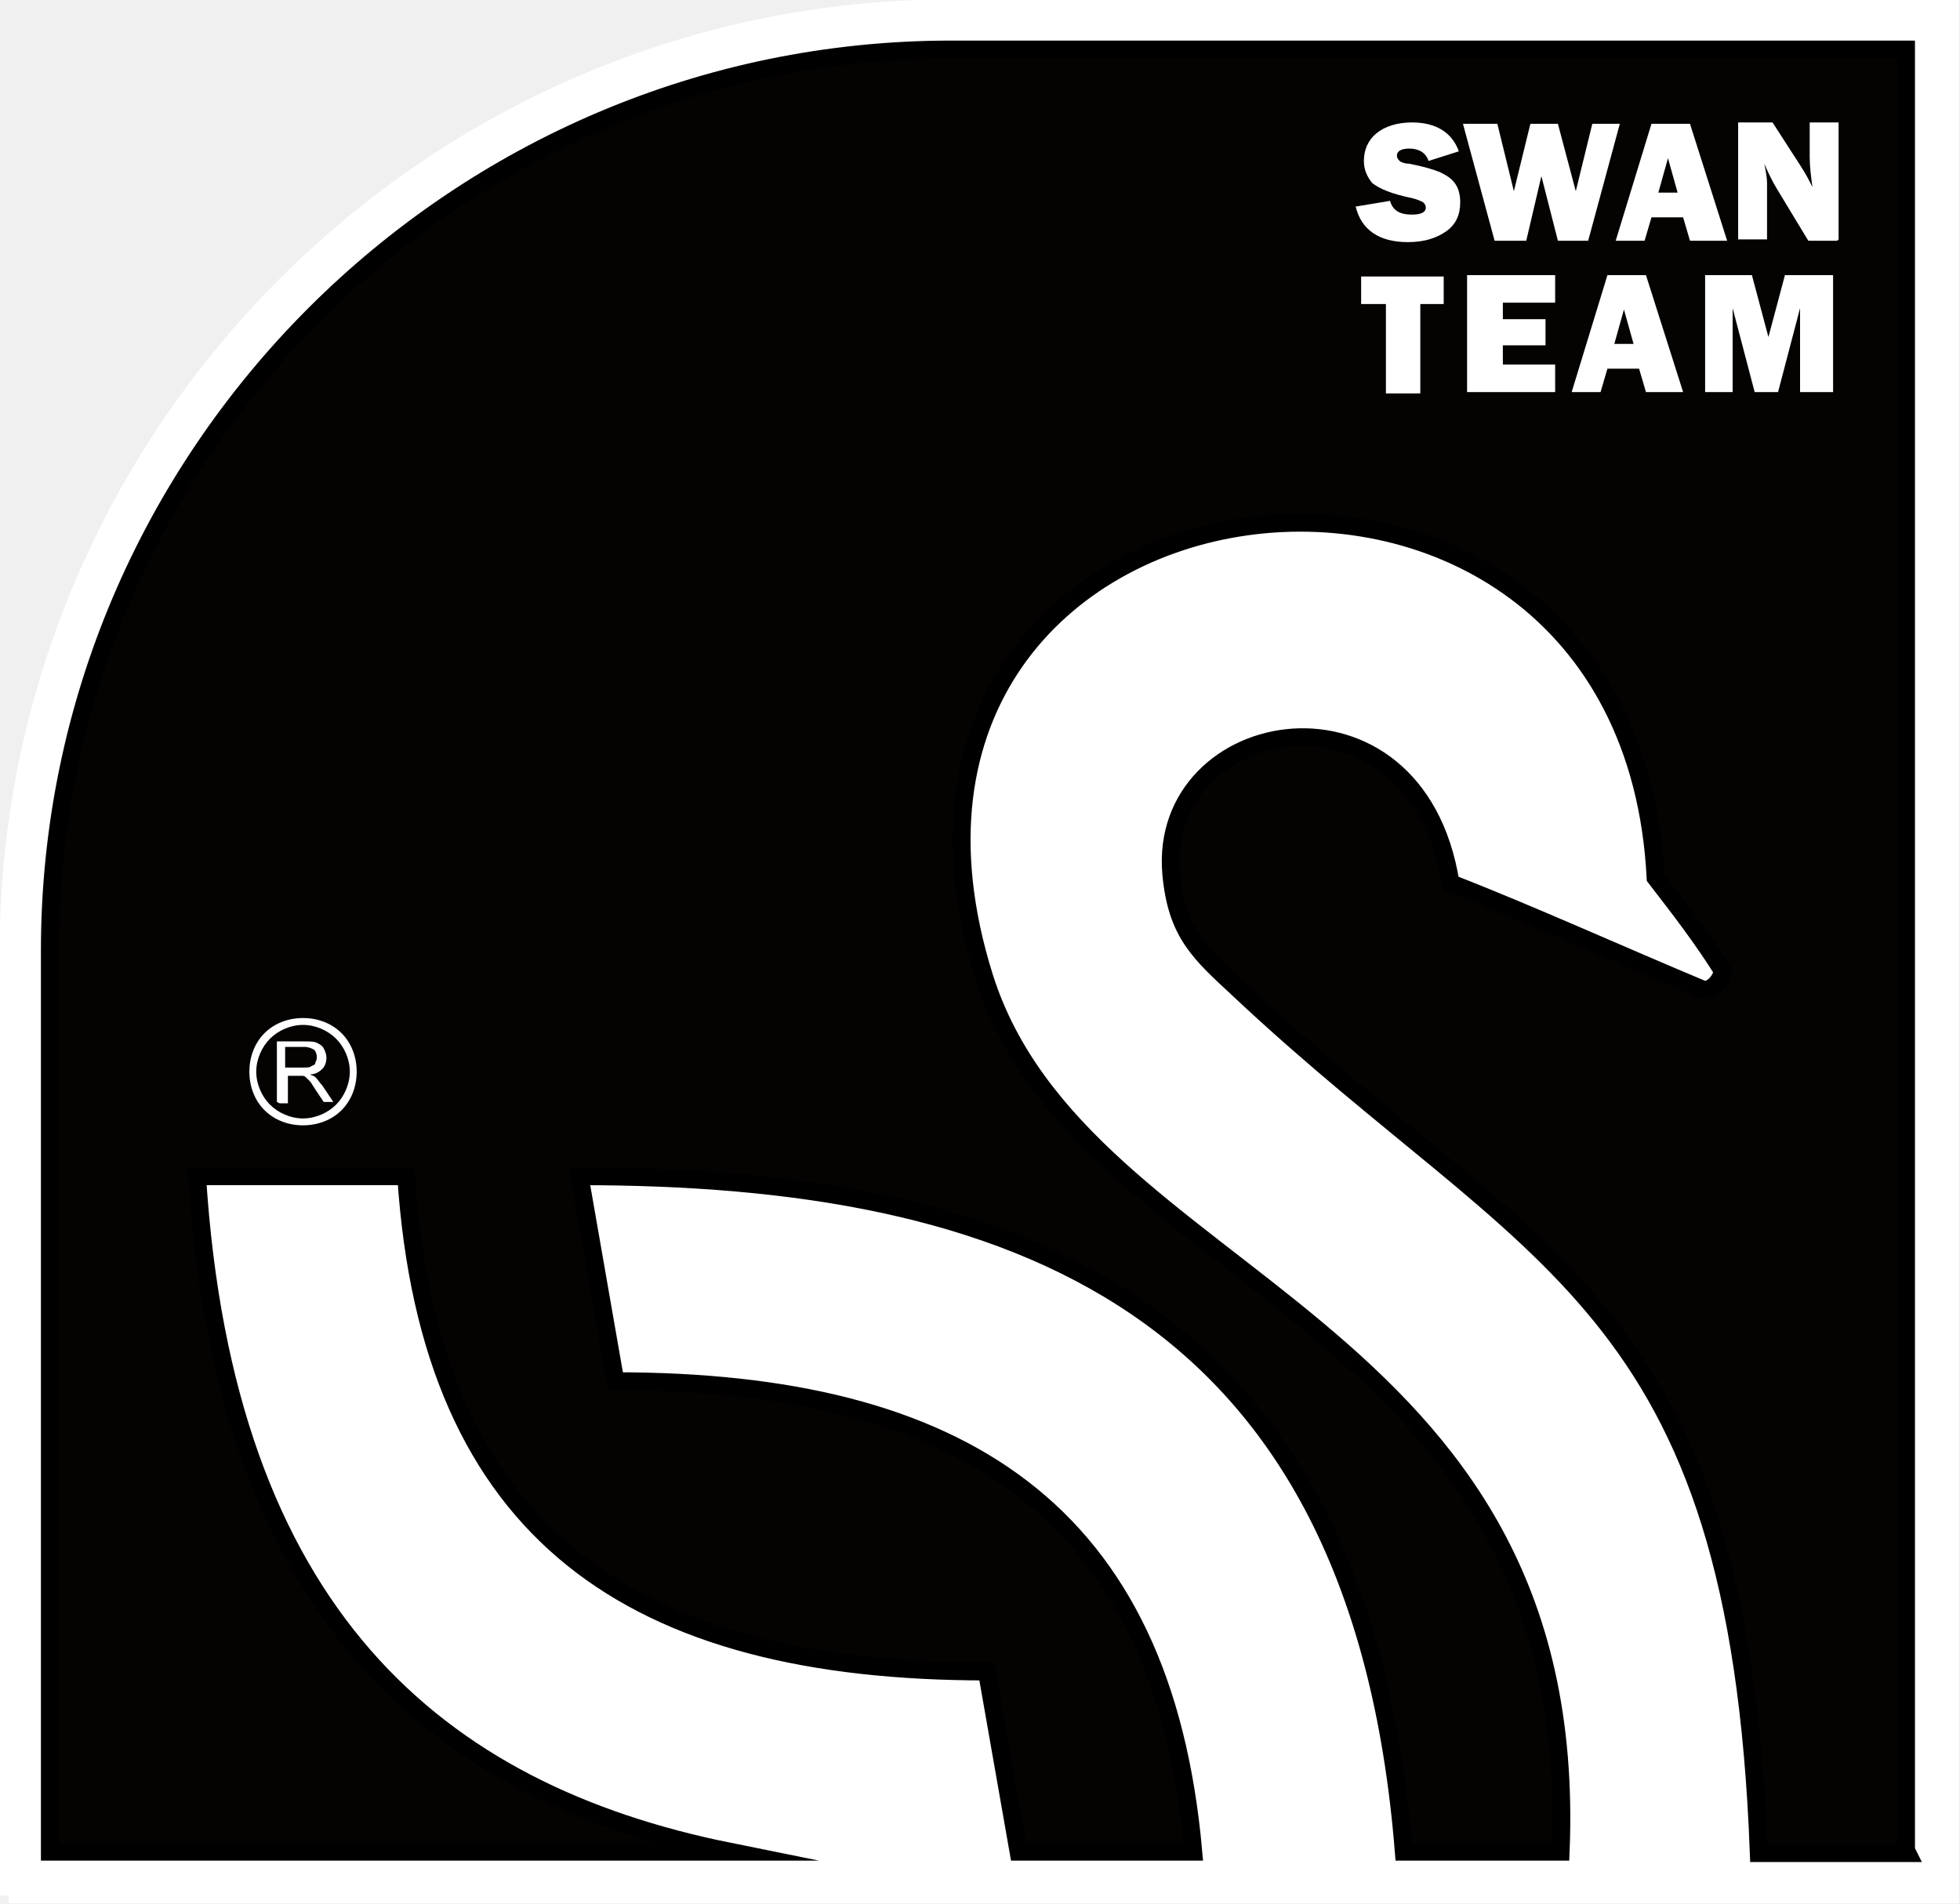
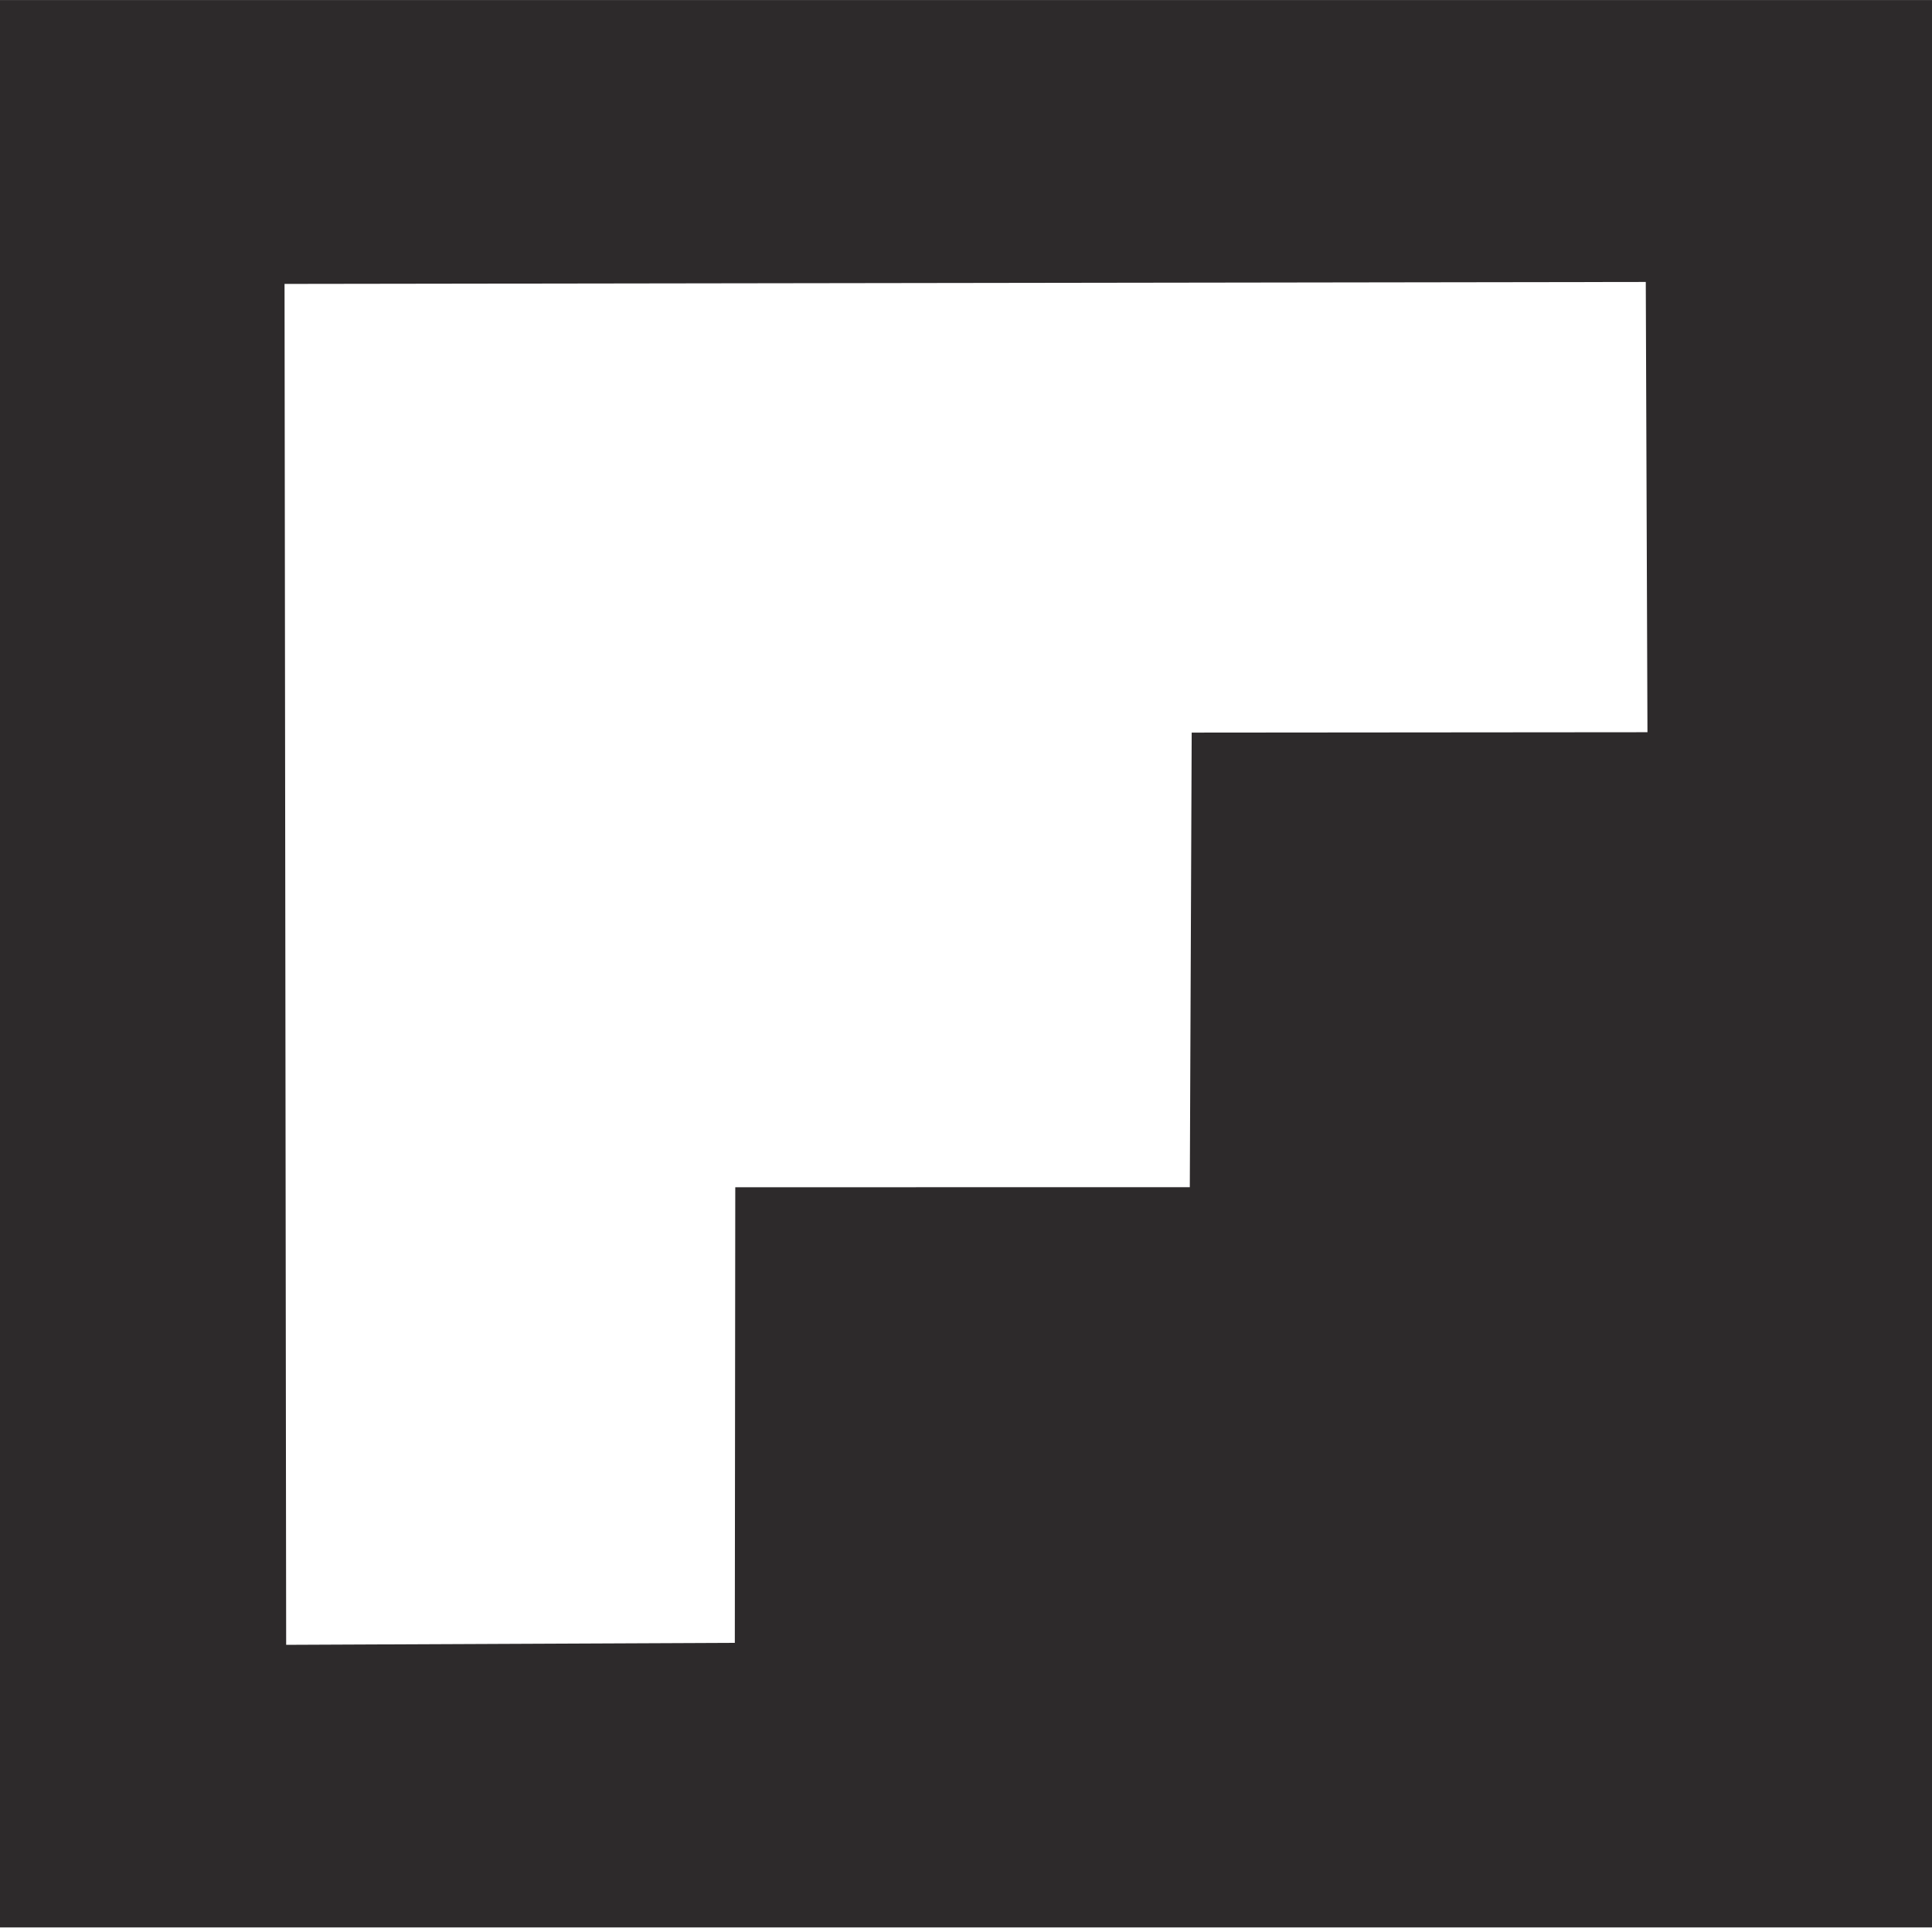
- <svg xmlns="http://www.w3.org/2000/svg" xml:space="preserve" width="0.88in" height="0.855in" version="1.1" style="shape-rendering:geometricPrecision; text-rendering:geometricPrecision; image-rendering:optimizeQuality; fill-rule:evenodd; clip-rule:evenodd" viewBox="0 0 14.24 13.84">
+ <svg xmlns="http://www.w3.org/2000/svg" xml:space="preserve" width="7.853in" height="7.835in" version="1.1" style="shape-rendering:geometricPrecision; text-rendering:geometricPrecision; image-rendering:optimizeQuality; fill-rule:evenodd; clip-rule:evenodd" viewBox="0 0 4354.07 4343.82">
  <defs>
    <style type="text/css">
   
-     .str0 {stroke:white;stroke-width:0.13;stroke-miterlimit:22.926}
-     .str1 {stroke:black;stroke-width:0.13;stroke-miterlimit:22.926}
-     .fil0 {fill:white}
-     .fil1 {fill:#050202}
-     .fil2 {fill:white;fill-rule:nonzero}
+     .str0 {stroke:#2D2A2B;stroke-width:4.37;stroke-miterlimit:2.613}
+     .fil0 {fill:#2D2A2B}
+     .fil1 {fill:white}
   
  </style>
  </defs>
  <g id="Layer_x0020_1">
-     <g id="_128820384">
-       <path class="fil0 str0" d="M0.06 13.78l0 -6.86c0,-3.77 3.08,-6.86 6.86,-6.86l7.25 0 0 13.71c-9.5,0 -0.3,0 -14.11,0z" />
-       <path class="fil1 str1" d="M13.86 13.47l-1.08 0c-0.15,-4.04 -1.64,-4.27 -3.77,-6.27 -0.29,-0.27 -0.46,-0.41 -0.5,-0.85 -0.1,-1.16 1.78,-1.5 2.03,0.07 0.59,0.23 1.25,0.53 1.85,0.78 0.07,-0.02 0.11,-0.07 0.13,-0.14 -0.15,-0.24 -0.32,-0.46 -0.49,-0.68 -0.2,-3.91 -6.09,-3.14 -4.88,0.72 0.71,2.26 4.35,2.46 4.19,6.36l-1.14 0c-0.32,-4.01 -2.86,-4.91 -5.99,-4.91l0.26 1.49c2.51,0 3.98,0.94 4.2,3.42l-1.27 0 -0.23 -1.31c-2.57,0 -4.05,-0.99 -4.22,-3.6 -0.51,0 -1.01,-0 -1.52,-0 0.2,3.18 1.74,4.48 3.87,4.91l-4.94 0 0 -6.55c0,-3.6 2.95,-6.55 6.55,-6.55l6.94 0 0 13.09z" />
-       <path class="fil2" d="M9.86 1.5l0.24 -0.04c0.02,0.07 0.07,0.1 0.16,0.1 0.07,0 0.1,-0.02 0.1,-0.05 0,-0.02 -0.01,-0.03 -0.02,-0.04 -0.02,-0.01 -0.04,-0.02 -0.08,-0.03 -0.15,-0.03 -0.24,-0.07 -0.29,-0.11 -0.04,-0.05 -0.06,-0.1 -0.06,-0.16 0,-0.08 0.03,-0.15 0.09,-0.2 0.06,-0.05 0.15,-0.08 0.26,-0.08 0.17,0 0.29,0.07 0.34,0.21l-0.22 0.07c-0.02,-0.06 -0.07,-0.09 -0.14,-0.09 -0.06,0 -0.09,0.02 -0.09,0.05 0,0.02 0.01,0.03 0.02,0.04 0.01,0.01 0.04,0.02 0.07,0.02 0.1,0.02 0.17,0.04 0.22,0.06 0.04,0.02 0.08,0.04 0.11,0.08 0.03,0.04 0.04,0.09 0.04,0.14 0,0.09 -0.03,0.16 -0.1,0.21 -0.07,0.05 -0.16,0.08 -0.28,0.08 -0.21,0 -0.34,-0.09 -0.38,-0.26zm1.91 -0.6l-0.23 0.85 -0.22 0 -0.12 -0.47 -0.11 0.47 -0.23 0 -0.23 -0.85 0.25 0 0.12 0.49 0.12 -0.49 0.2 0 0.13 0.49 0.12 -0.49 0.2 0zm0.51 0.85l-0.05 -0.17 -0.23 0 -0.05 0.17 -0.21 0 0.26 -0.85 0.28 0 0.27 0.85 -0.27 0zm-0.23 -0.35l0.14 0 -0.07 -0.25 -0.07 0.25zm1.3 0.35l-0.21 0 -0.23 -0.38c-0.03,-0.05 -0.06,-0.11 -0.09,-0.18 0.01,0.05 0.02,0.1 0.02,0.14l0 0.41 -0.21 0 0 -0.85 0.25 0 0.2 0.31c0.04,0.06 0.07,0.12 0.09,0.16 -0.01,-0.07 -0.02,-0.15 -0.02,-0.22l0 -0.25 0.21 0 0 0.85z" />
-       <path class="fil2" d="M10.32 2.21l0 0.65 -0.25 0 0 -0.65 -0.18 0 0 -0.2 0.6 0 0 0.2 -0.18 0zm0.98 0.44l0 0.2 -0.64 0 0 -0.85 0.64 0 0 0.2 -0.38 0 0 0.12 0.31 0 0 0.19 -0.31 0 0 0.14 0.38 0zm0.66 0.2l-0.05 -0.17 -0.23 0 -0.05 0.17 -0.21 0 0.26 -0.85 0.28 0 0.27 0.85 -0.27 0zm-0.23 -0.35l0.14 0 -0.07 -0.25 -0.07 0.25zm1.59 -0.5l0 0.85 -0.24 0 0 -0.61 -0.16 0.61 -0.17 0 -0.16 -0.61 0 0.61 -0.2 0 0 -0.85 0.34 0 0.12 0.45 0.12 -0.45 0.34 0z" />
-       <path class="fil2" d="M2.2 7.4c0.11,0 0.21,0.04 0.28,0.11 0.07,0.07 0.11,0.17 0.11,0.28 0,0.11 -0.04,0.21 -0.11,0.28 -0.07,0.07 -0.17,0.11 -0.28,0.11 -0.11,0 -0.21,-0.04 -0.28,-0.11 -0.07,-0.07 -0.11,-0.17 -0.11,-0.28 0,-0.11 0.04,-0.21 0.11,-0.28 0.07,-0.07 0.17,-0.11 0.28,-0.11zm0.24 0.15c-0.06,-0.06 -0.15,-0.1 -0.24,-0.1 -0.09,0 -0.18,0.04 -0.24,0.1 -0.06,0.06 -0.1,0.15 -0.1,0.24 0,0.09 0.04,0.18 0.1,0.24 0.06,0.06 0.15,0.1 0.24,0.1 0.09,0 0.18,-0.04 0.24,-0.1 0.06,-0.06 0.1,-0.15 0.1,-0.24 0,-0.09 -0.04,-0.18 -0.1,-0.24z" />
-       <path class="fil2" d="M2.01 8.01l0 -0.44 0.2 0c0.04,0 0.07,0 0.09,0.01 0.02,0.01 0.04,0.02 0.05,0.04 0.01,0.02 0.02,0.04 0.02,0.07 0,0.03 -0.01,0.06 -0.03,0.08 -0.02,0.02 -0.05,0.04 -0.09,0.04 0.02,0.01 0.03,0.01 0.04,0.02 0.02,0.02 0.03,0.04 0.05,0.06l0.08 0.12 -0.07 0 -0.06 -0.09c-0.02,-0.03 -0.03,-0.05 -0.04,-0.06 -0.01,-0.01 -0.02,-0.02 -0.03,-0.03 -0.01,-0.01 -0.02,-0.01 -0.03,-0.01 -0.01,-0 -0.02,-0 -0.03,-0l-0.07 0 0 0.2 -0.06 0zm0.06 -0.25l0.13 0c0.03,0 0.05,-0 0.06,-0.01 0.02,-0.01 0.03,-0.01 0.03,-0.03 0.01,-0.01 0.01,-0.03 0.01,-0.04 0,-0.02 -0.01,-0.04 -0.02,-0.05 -0.02,-0.01 -0.04,-0.02 -0.07,-0.02l-0.14 0 0 0.15z" />
+     <g id="_521409176">
+       <rect class="fil0 str0" x="2.18" y="2.17" width="4349.7" height="4339.46" />
+       <polygon class="fil1" points="2681.41,2675.53 2685.67,1651.01 3712.81,1650.15 3709.03,635.36 641.26,639.76 644.91,3707.02 1656.03,3702.51 1657.06,2675.72 " />
    </g>
  </g>
</svg>
